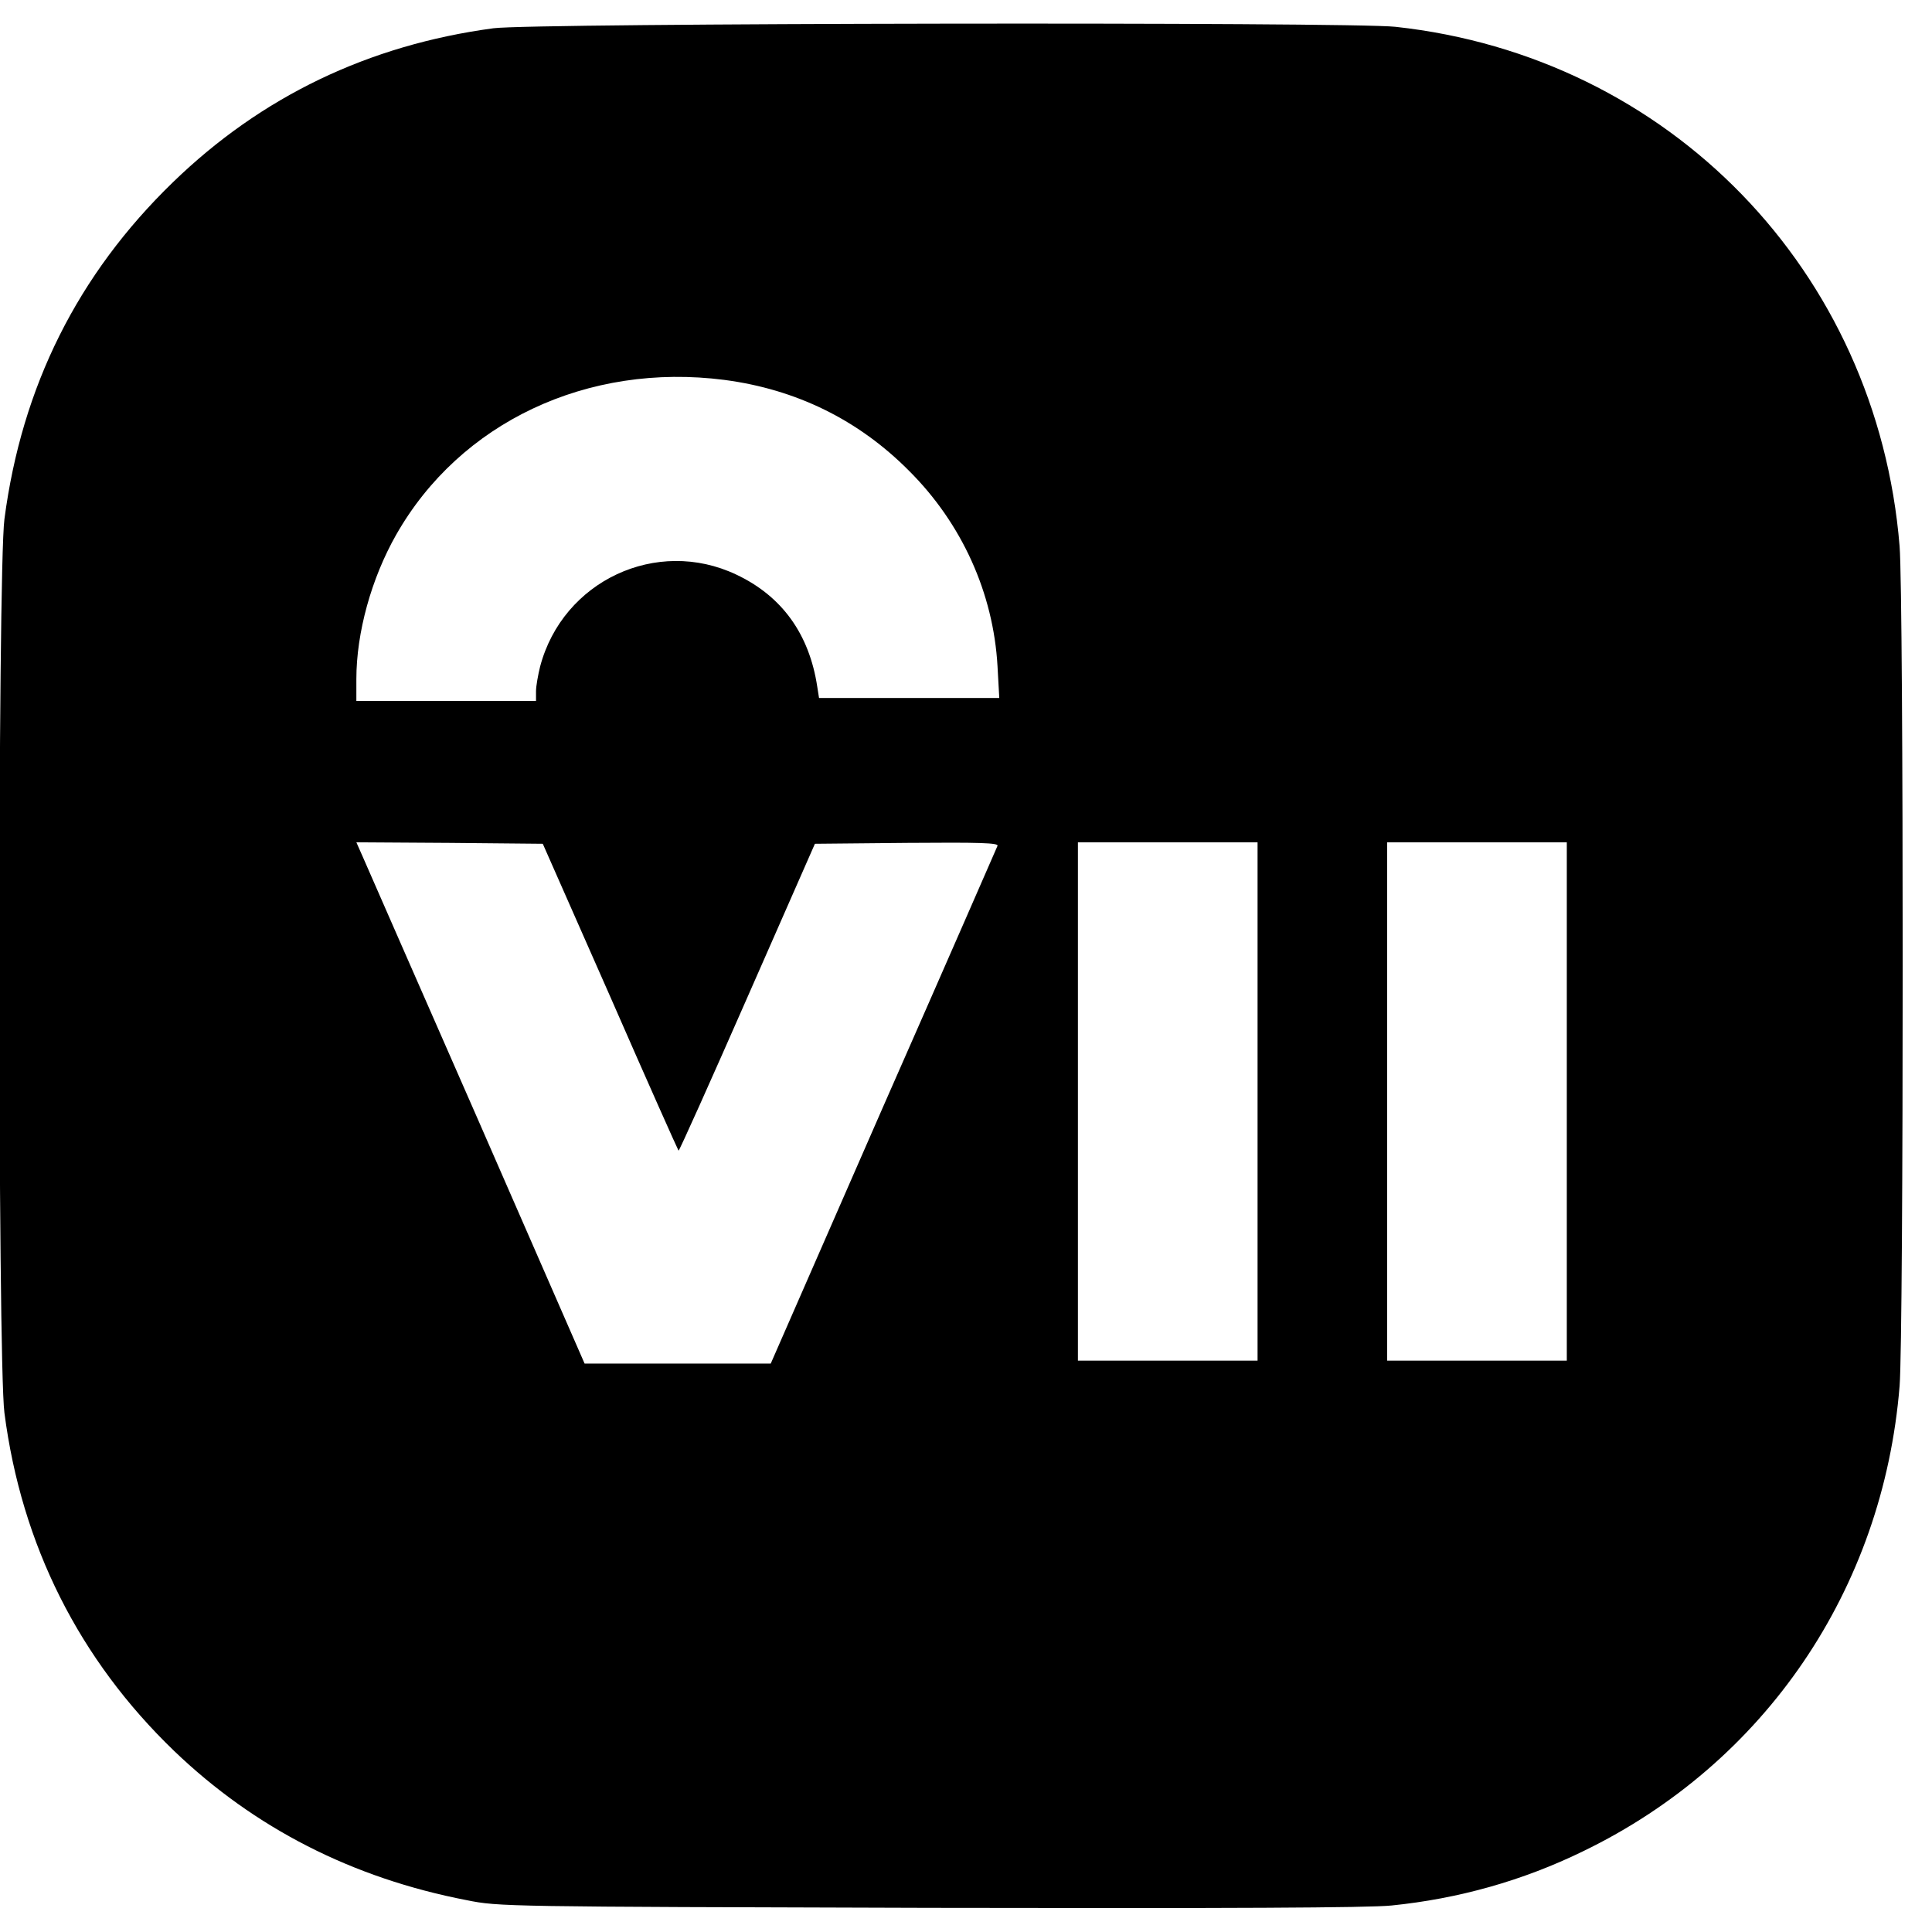
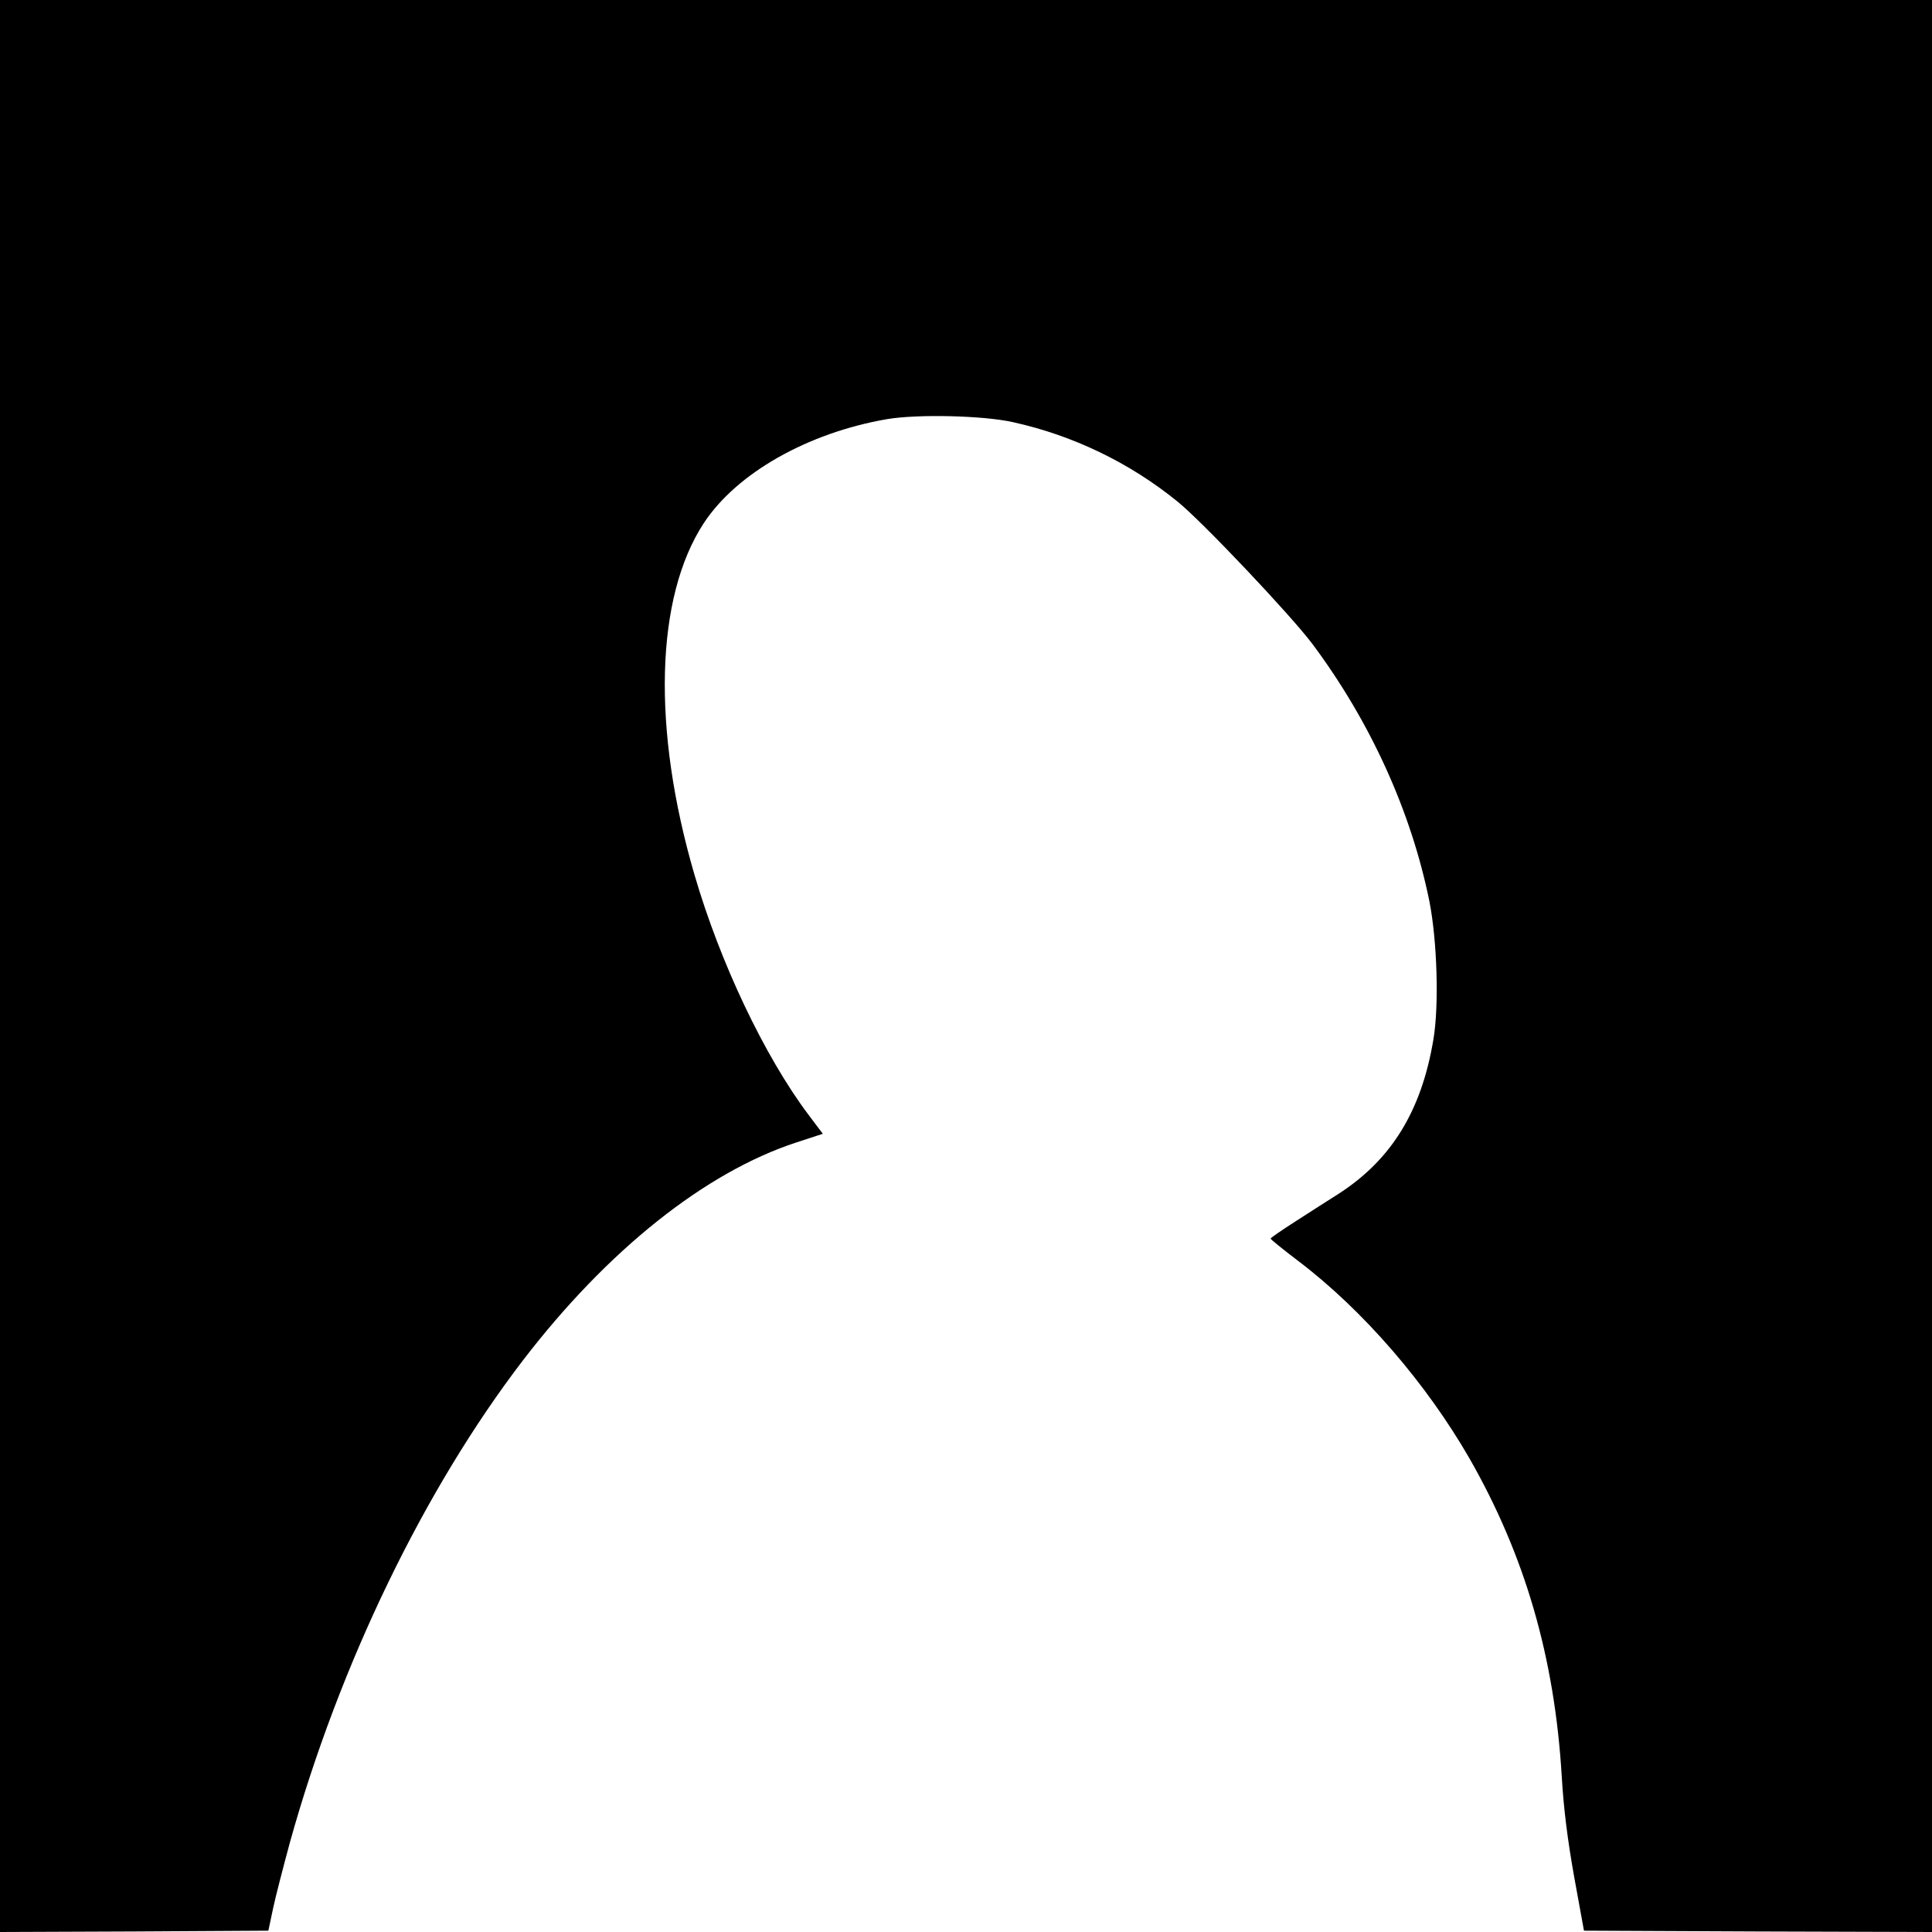
- <svg xmlns="http://www.w3.org/2000/svg" version="1.0" width="656pt" height="656pt" viewBox="0 0 656 656" preserveAspectRatio="xMidYMid meet">
-   <g transform="translate(0,656) scale(0.1,-0.1)" fill="#000000" stroke="none">
-     <path d="M1675 6464 c-424 -57 -788 -232 -1088 -523 -323 -313 -513 -693 -572 -1144 -23 -176 -23 -2857 0 -3034 58 -449 254 -838 576 -1148 273 -262 605 -432 994 -507 109 -22 127 -22 1570 -26 1019 -2 1493 0 1570 8 227 23 445 84 650 184 618 299 1019 889 1075 1580 14 174 14 2678 0 2851 -76 935 -782 1663 -1712 1764 -156 17 -2934 13 -3063 -5z m785 -1194 c243 -32 454 -135 626 -308 180 -179 287 -416 301 -664 l6 -108 -306 0 -306 0 -6 38 c-27 179 -120 308 -275 381 -270 128 -589 -21 -666 -312 -7 -28 -14 -67 -14 -84 l0 -33 -305 0 -305 0 0 74 c0 158 51 342 135 490 217 382 650 586 1115 526z m-388 -2094 c125 -286 230 -521 232 -523 2 -2 107 232 233 519 l230 523 313 3 c248 2 311 0 307 -10 -3 -7 -177 -406 -388 -885 l-382 -873 -316 0 -316 0 -364 833 c-201 457 -375 856 -388 885 l-23 52 317 -2 316 -3 229 -519z m2198 -356 l0 -880 -305 0 -305 0 0 880 0 880 305 0 305 0 0 -880z m1050 0 l0 -880 -305 0 -305 0 0 880 0 880 305 0 305 0 0 -880z" />
+ <svg xmlns="http://www.w3.org/2000/svg" version="1.0" width="730pt" height="730pt" viewBox="0 0 730 730" preserveAspectRatio="xMidYMid meet">
+   <g transform="translate(0,730) scale(0.1,-0.1)" fill="#000000" stroke="none">
+     <path d="M0 3650 l0 -3650 507 2 507 3 18 85 c10 47 39 158 63 247 187 673 508 1336 881 1823 319 416 688 710 1032 823 l101 33 -55 73 c-165 220 -333 573 -430 906 -161 551 -148 1048 35 1328 124 189 392 341 691 393 116 20 365 14 477 -11 227 -50 441 -153 622 -300 93 -75 426 -427 509 -537 219 -293 374 -633 443 -974 29 -147 37 -392 15 -522 -45 -270 -159 -454 -357 -582 -35 -22 -108 -69 -161 -103 -53 -34 -97 -64 -97 -67 0 -3 47 -41 105 -85 245 -186 483 -462 646 -745 210 -367 322 -752 349 -1202 7 -121 22 -240 47 -380 l37 -203 658 -3 657 -2 0 3650 0 3650 -3650 0 -3650 0 0 -3650z" />
  </g>
</svg>
